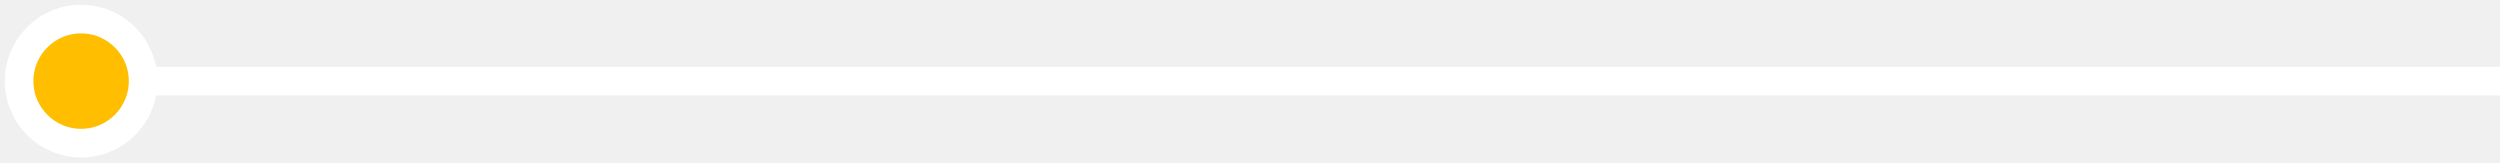
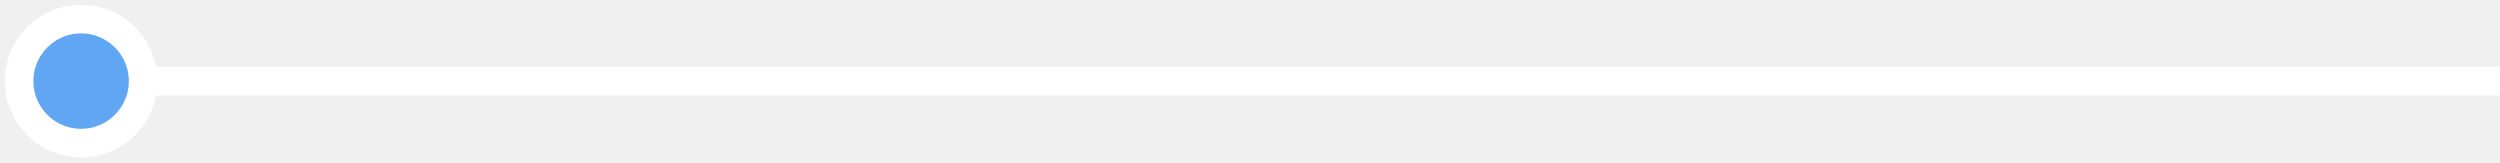
<svg xmlns="http://www.w3.org/2000/svg" width="262px" height="17px" viewBox="0 0 262 17" version="1.1">
  <defs />
-   <g id="FINCHAIN_VER1.0_20180208" stroke="none" stroke-width="1" fill="none" fill-rule="evenodd" transform="translate(-461, -9041)">
-     <g id="Group-61" transform="translate(463, 9043)">
-       <rect id="Rectangle-7-Copy-15" fill="#FFFFFF" x="0" y="5" width="260" height="3" />
-       <circle id="Oval-2-Copy-14" stroke="#FFFFFF" stroke-width="3" fill="#FFBF00" cx="6.5" cy="6.5" r="6.5" />
+   <g id="Page-1" stroke="none" stroke-width="1" fill="none" fill-rule="evenodd">
+     <g id="Group-80" transform="translate(2, 2)">
+       <rect id="Rectangle-7-Copy-17" fill="#FFFFFF" x="0" y="5" width="260" height="3" />
+       <circle id="Oval-2-Copy-16" stroke="#FFFFFF" stroke-width="3" fill="#61A6F3" cx="6.5" cy="6.5" r="6.5" />
    </g>
  </g>
</svg>
